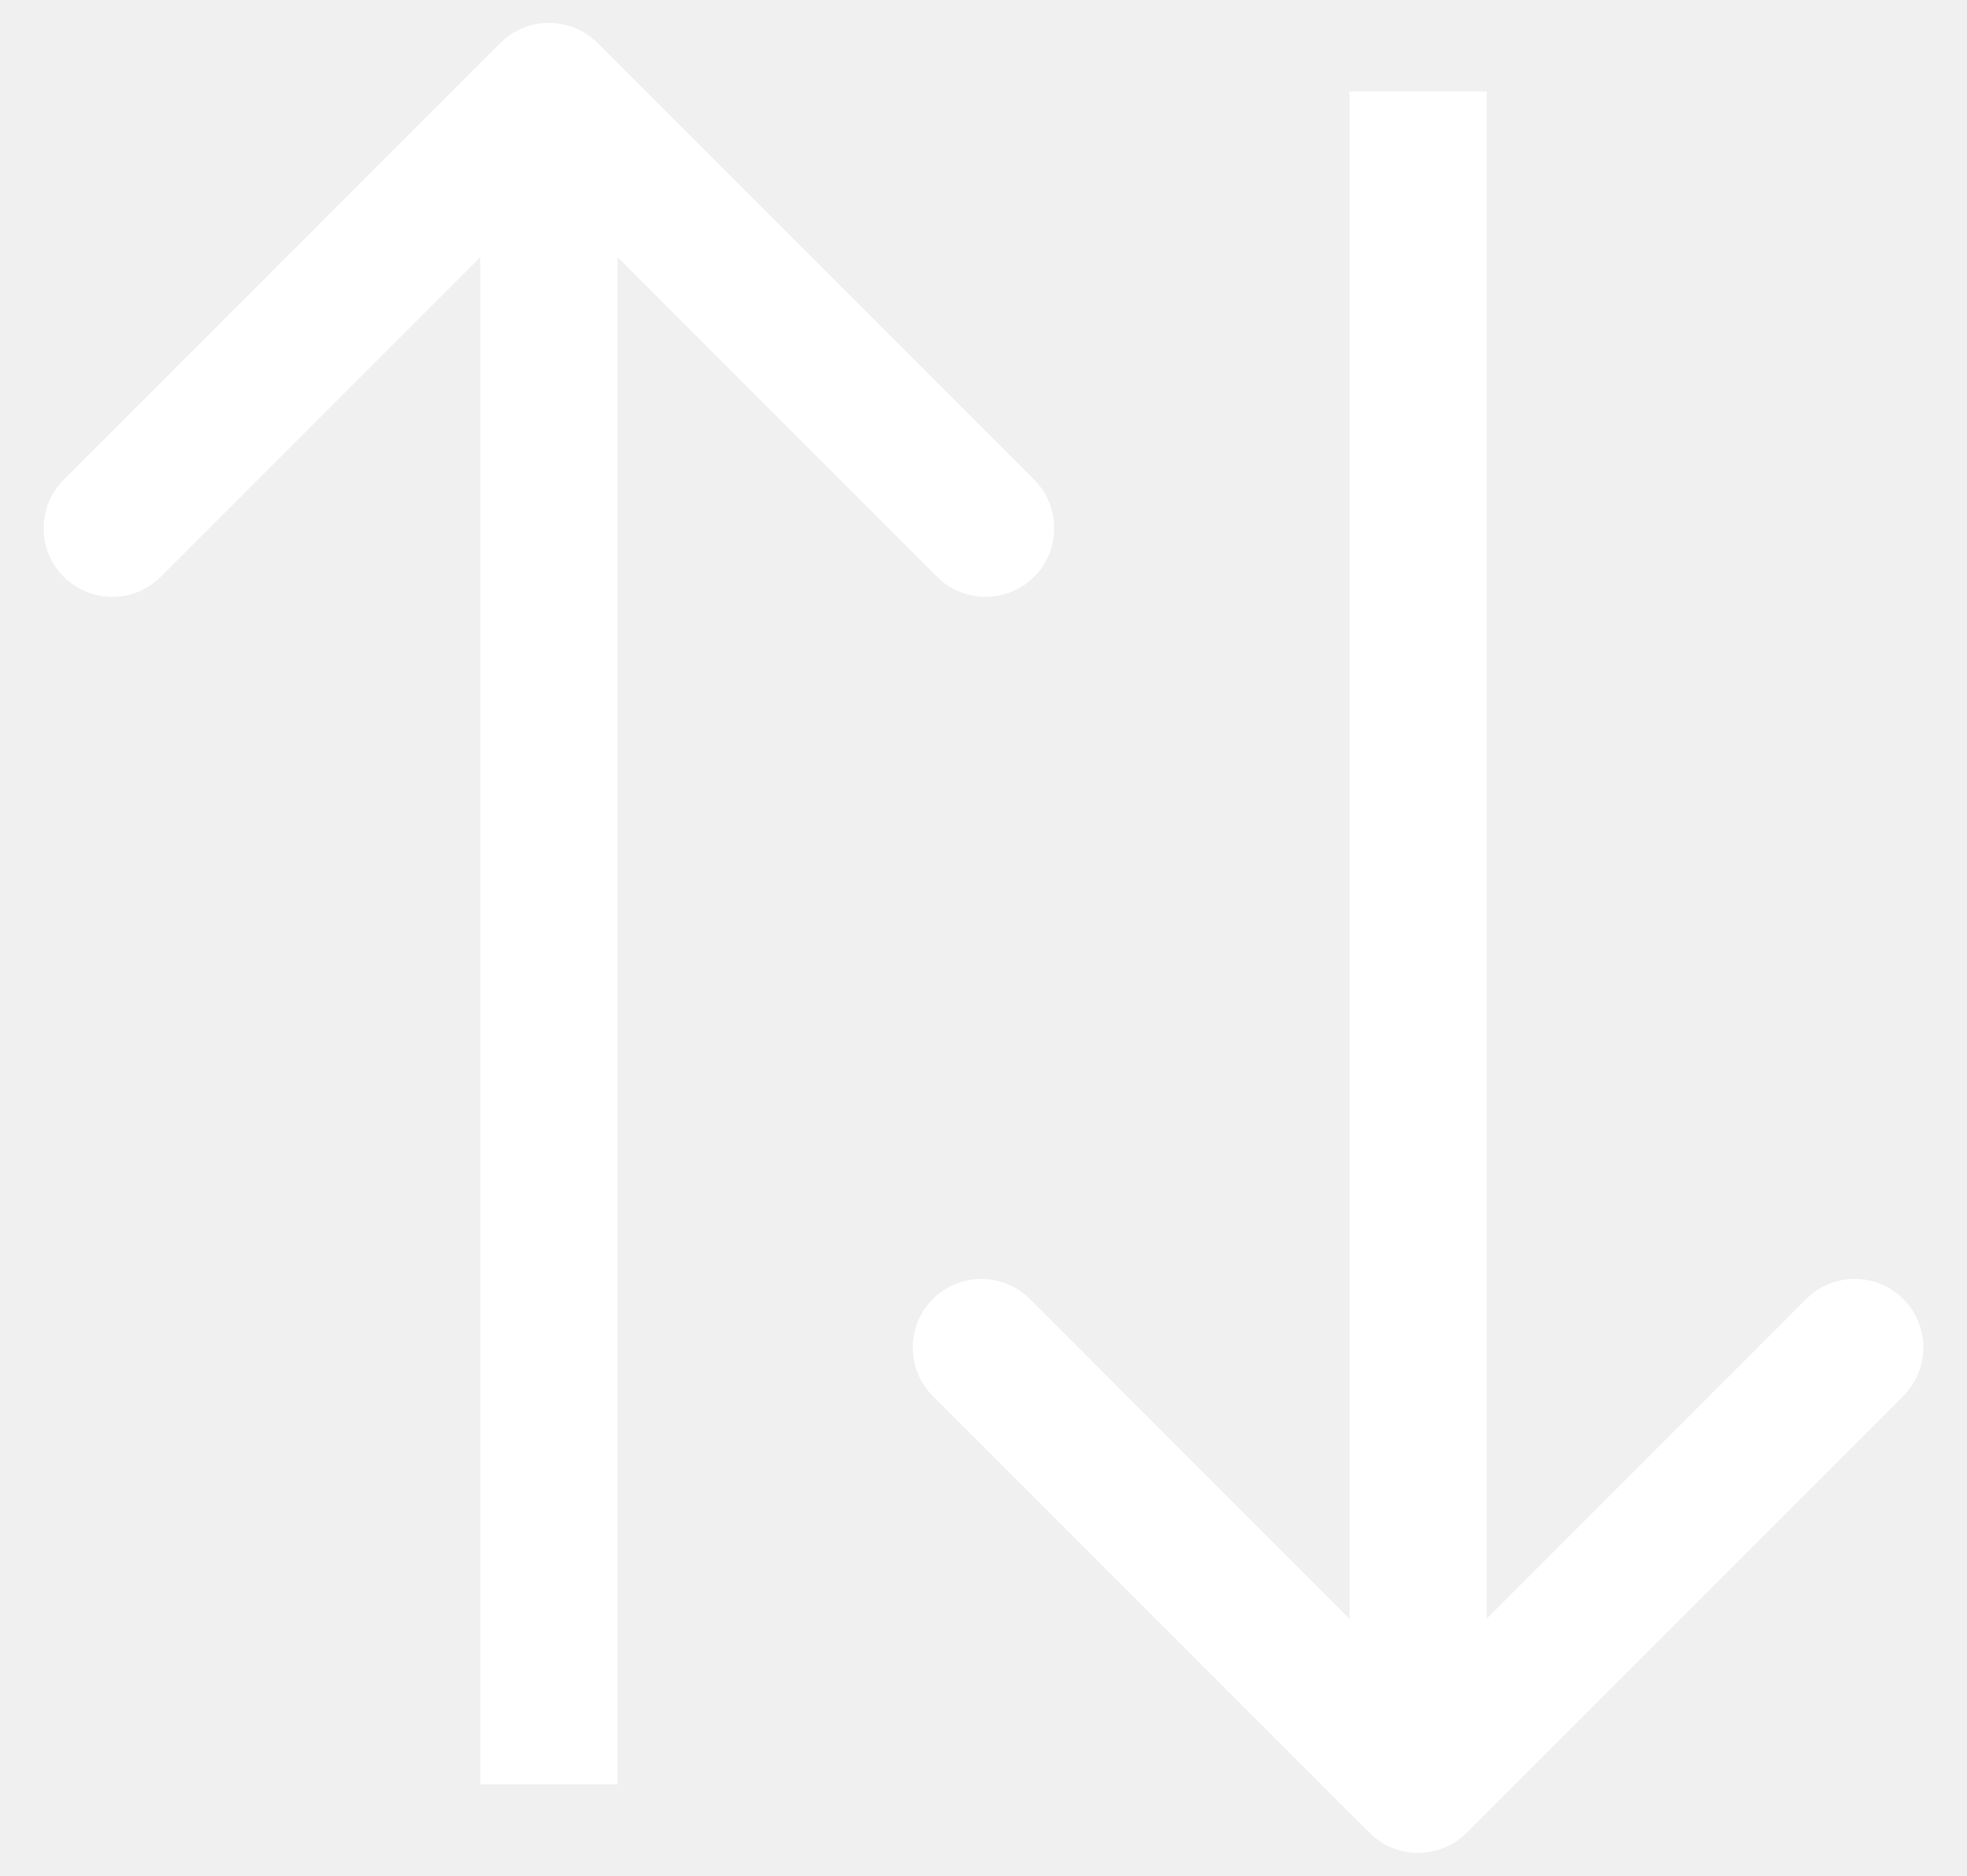
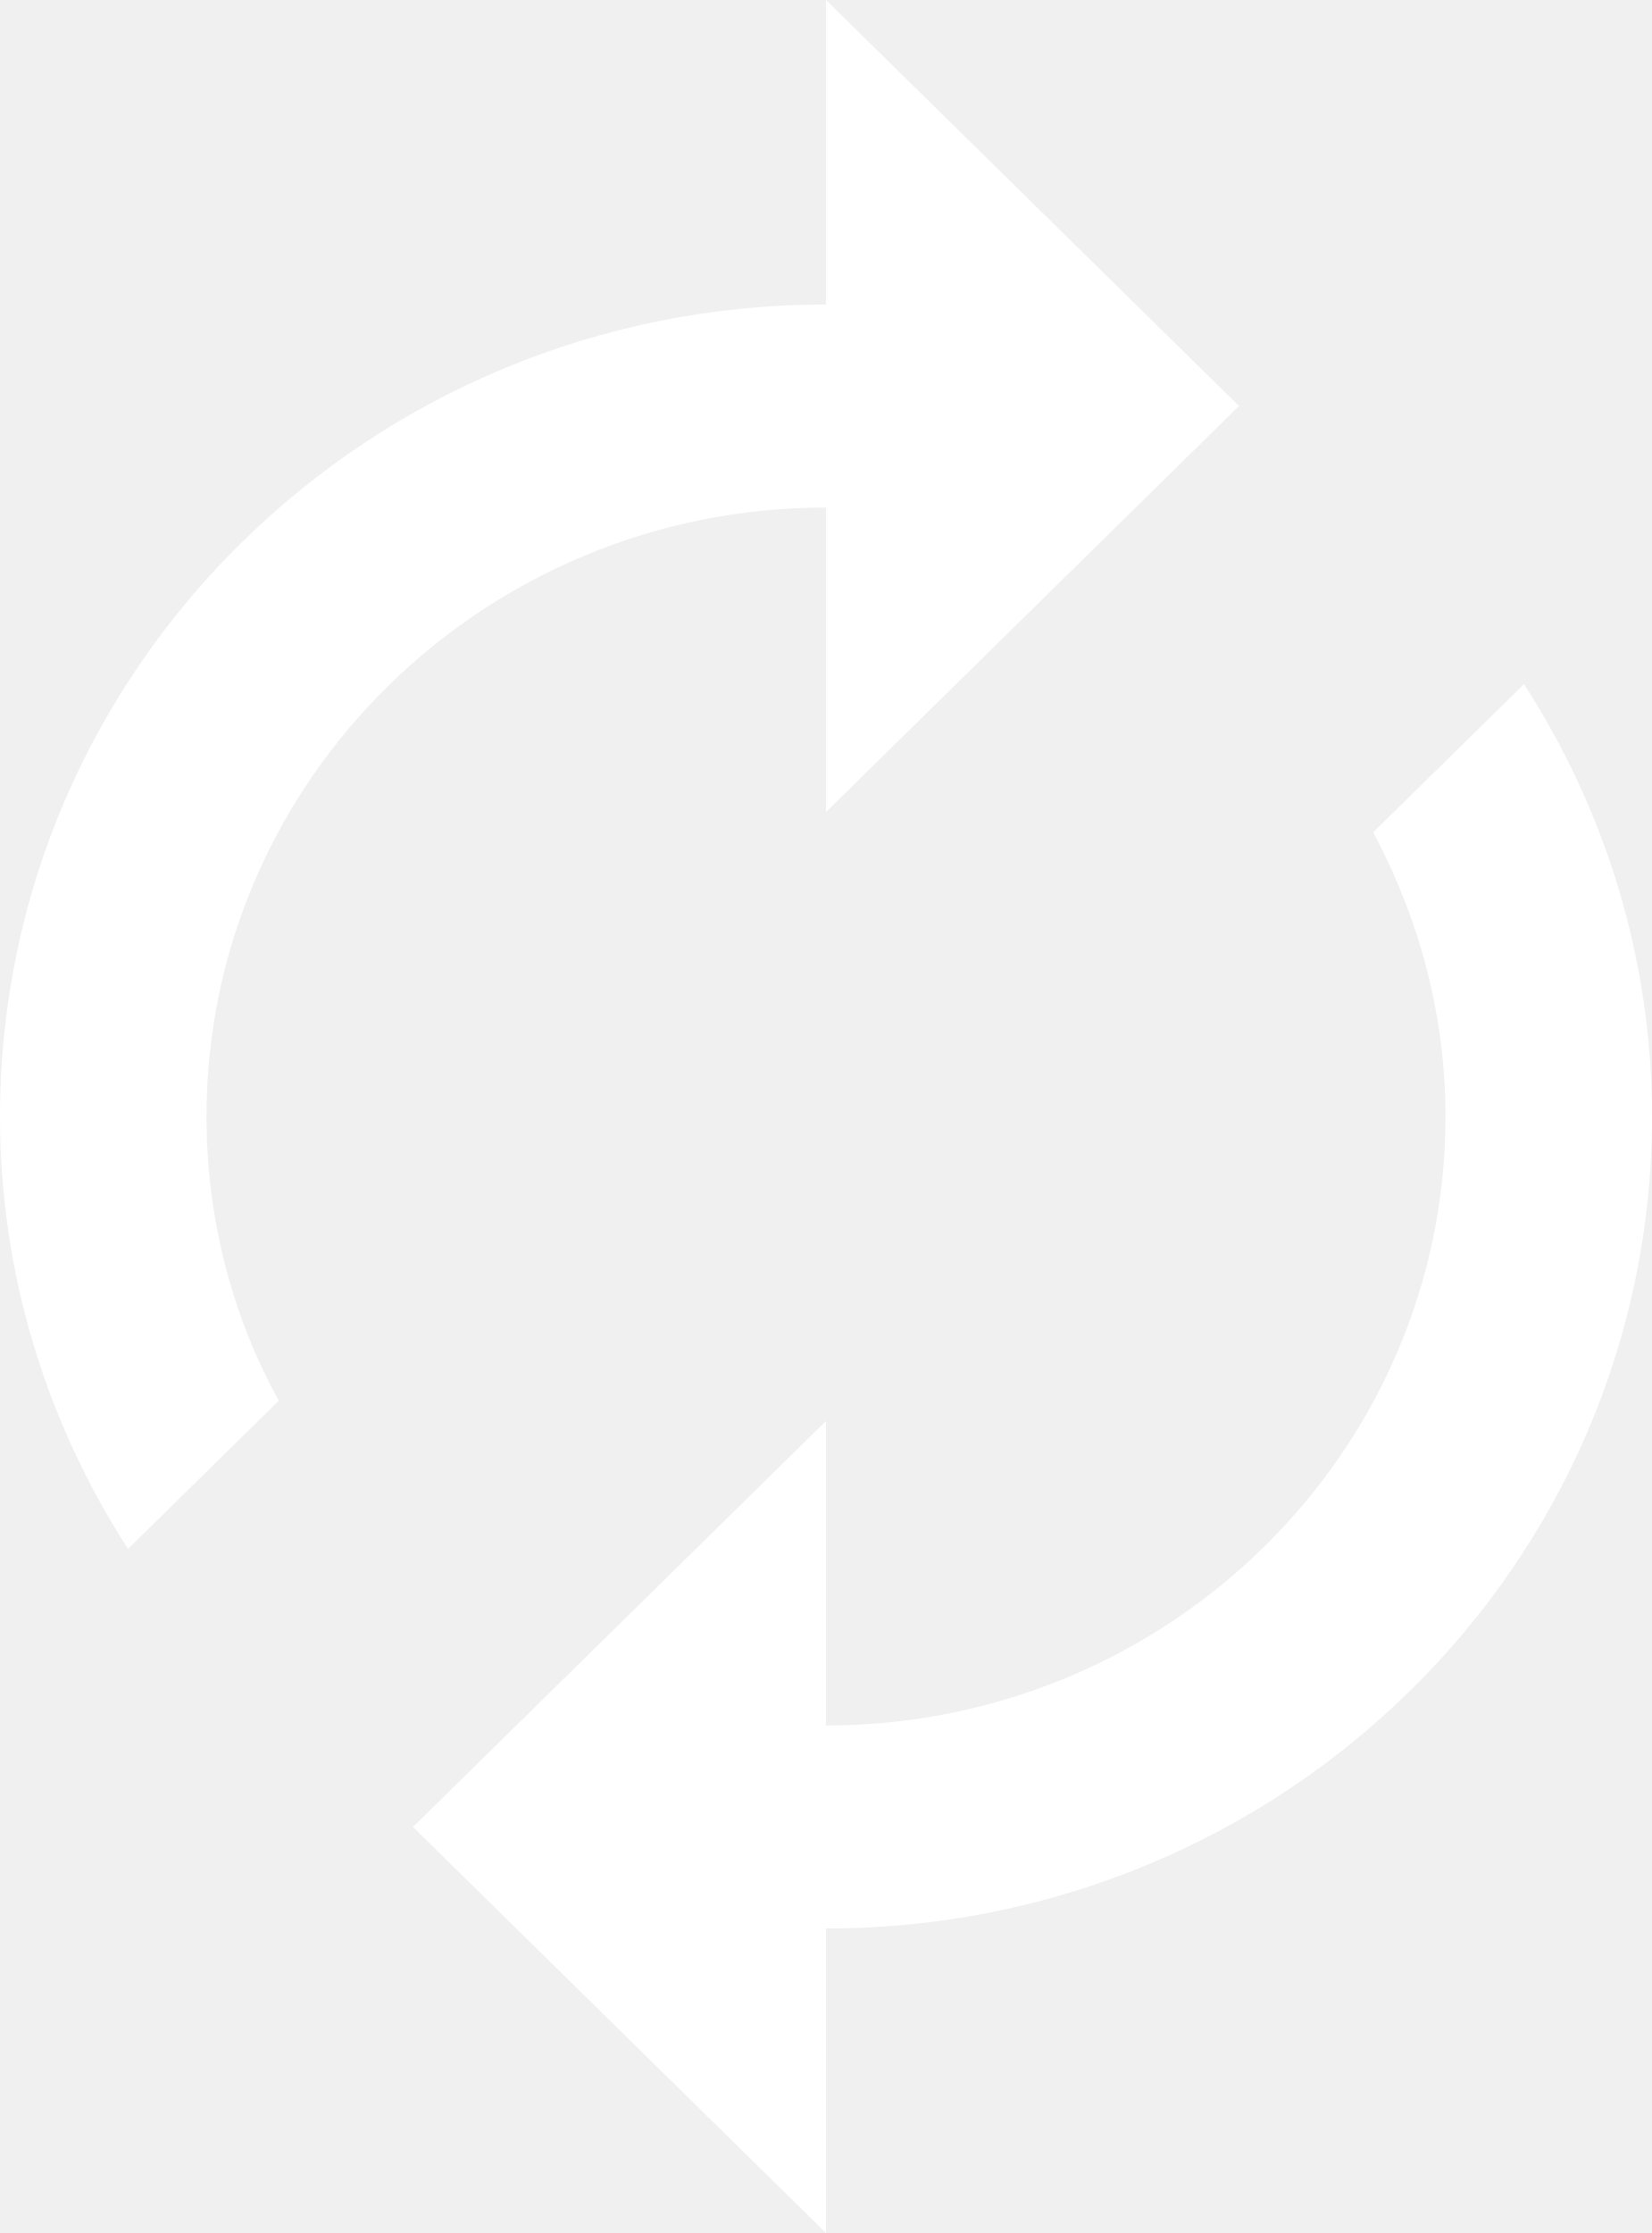
- <svg xmlns="http://www.w3.org/2000/svg" width="43" height="41" viewBox="0 0 43 41" fill="none">
-   <path d="M13.061 0.939C12.475 0.354 11.525 0.354 10.939 0.939L1.393 10.485C0.808 11.071 0.808 12.021 1.393 12.607C1.979 13.192 2.929 13.192 3.515 12.607L12 4.121L20.485 12.607C21.071 13.192 22.021 13.192 22.607 12.607C23.192 12.021 23.192 11.071 22.607 10.485L13.061 0.939ZM13.5 39L13.5 2H10.5L10.5 39H13.5Z" fill="white" />
-   <path d="M32.061 40.061C31.475 40.646 30.525 40.646 29.939 40.061L20.393 30.515C19.808 29.929 19.808 28.979 20.393 28.393C20.979 27.808 21.929 27.808 22.515 28.393L31 36.879L39.485 28.393C40.071 27.808 41.021 27.808 41.607 28.393C42.192 28.979 42.192 29.929 41.607 30.515L32.061 40.061ZM32.5 2V39H29.5L29.5 2H32.5Z" fill="white" />
+ <svg xmlns="http://www.w3.org/2000/svg" width="37" height="50" viewBox="0 0 37 50" fill="none">
+   <path d="M18.5 11.364V18.182L27.75 9.091L18.5 0V6.818C8.279 6.818 0 14.954 0 25C0 28.568 1.064 31.886 2.868 34.682L6.244 31.364C5.203 29.477 4.625 27.296 4.625 25C4.625 17.477 10.846 11.364 18.5 11.364ZM34.133 15.318L30.756 18.636C31.774 20.546 32.375 22.704 32.375 25C32.375 32.523 26.154 38.636 18.5 38.636V31.818L9.25 40.909L18.5 50V43.182C28.721 43.182 37 35.045 37 25C37 21.432 35.936 18.114 34.133 15.318V15.318Z" fill="white" />
</svg>
